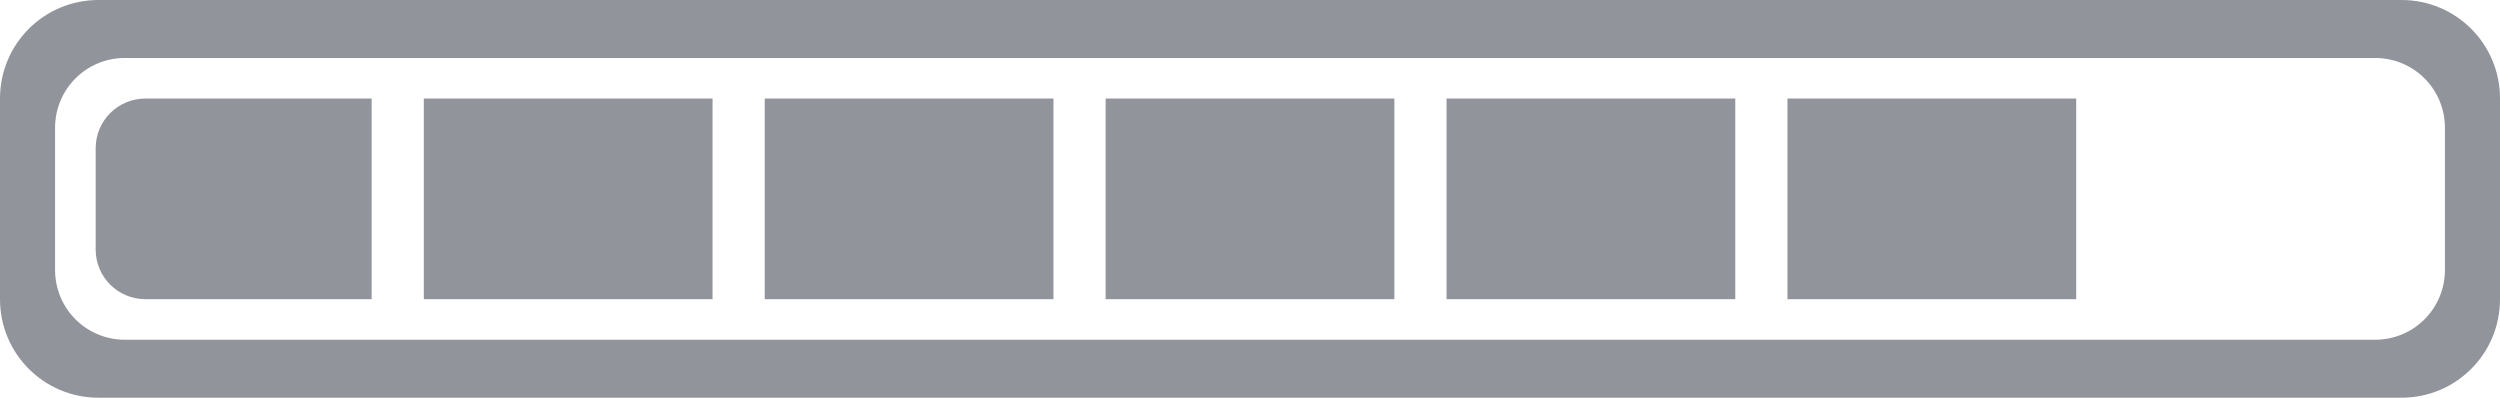
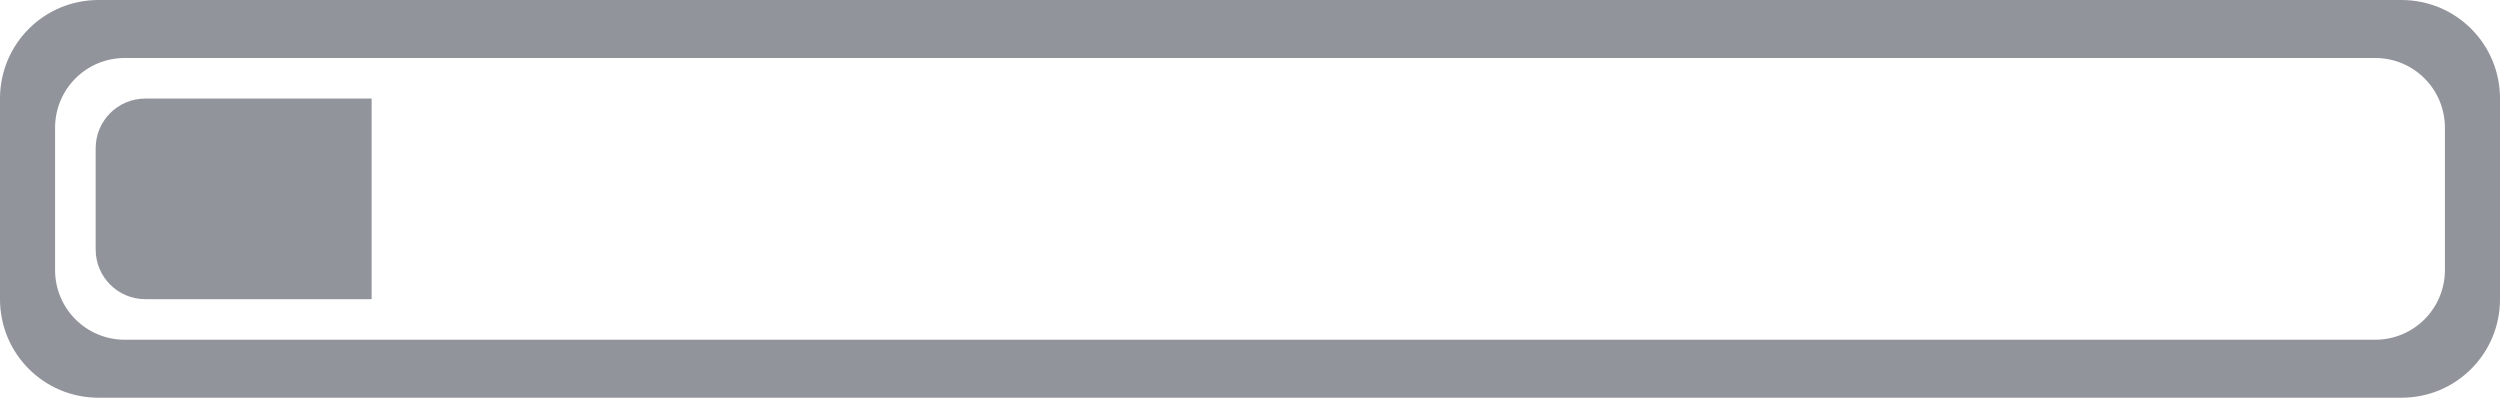
<svg xmlns="http://www.w3.org/2000/svg" width="226.733mm" height="36.071mm" viewBox="0 0 226.733 36.071" version="1.1" id="svg8">
  <defs id="defs2" />
  <g id="layer1" transform="translate(74.23864,-208.8407)">
-     <g id="g5350" transform="translate(-246.9126,-222.2295)">
-       <path id="rect4518" d="m 181.613,431.07 c -4.952,0 -8.939,3.987 -8.939,8.939 v 18.192 c 0,4.952 3.987,8.94 8.939,8.94 h 208.856 c 4.952,0 8.939,-3.988 8.939,-8.94 v -18.192 c 0,-4.952 -3.987,-8.939 -8.939,-8.939 z m 2.39,5.258 h 204.077 c 3.508,0 6.332,2.824 6.332,6.332 v 12.89 c 0,3.508 -2.824,6.332 -6.332,6.332 H 184.002 c -3.508,0 -6.333,-2.824 -6.333,-6.332 V 442.66 c 0,-3.508 2.825,-6.332 6.333,-6.332 z" style="opacity:1;fill:#92949c;fill-opacity:1;stroke:none;stroke-width:2.959;stroke-linecap:square;stroke-linejoin:miter;stroke-miterlimit:4;stroke-dasharray:none;stroke-dashoffset:0;stroke-opacity:0.922;paint-order:normal" />
-       <path id="path5274" d="m 185.859,440.009 c -2.498,0 -4.509,2.012 -4.509,4.509 v 9.176 c 0,2.498 2.011,4.509 4.509,4.509 h 20.52 v -18.194 z m 25.252,0 v 18.194 h 26.187 v -18.194 z m 30.918,0 v 18.194 h 26.187 v -18.194 z m 30.918,0 v 18.194 h 26.187 v -18.194 z m 30.919,0 v 18.194 h 26.187 v -18.194 z m 30.918,0 v 18.194 h 26.187 v -18.194 z" style="opacity:1;fill:#92949c;fill-opacity:1;stroke:none;stroke-width:2.019;stroke-linecap:square;stroke-linejoin:miter;stroke-miterlimit:4;stroke-dasharray:none;stroke-dashoffset:0;stroke-opacity:0.922;paint-order:normal" />
+     <g id="g5214" transform="translate(-111.1397,61.07617)">
+       <path id="rect4522" d="m 50.086,156.703 c -2.498,0 -4.509,2.012 -4.509,4.509 v 9.176 c 0,2.498 2.011,4.509 4.509,4.509 h 20.52 v -18.194 z" style="opacity:1;fill:#92949c;fill-opacity:1;stroke:none;stroke-width:2.821;stroke-linecap:square;stroke-linejoin:miter;stroke-miterlimit:4;stroke-dasharray:none;stroke-dashoffset:0;stroke-opacity:0.922;paint-order:normal" />
+       <path id="rect4518" d="m 45.84,147.765 c -4.952,0 -8.939,3.987 -8.939,8.939 v 18.192 c 0,4.952 3.987,8.94 8.939,8.94 H 254.696 c 4.952,0 8.939,-3.988 8.939,-8.94 v -18.192 c 0,-4.952 -3.987,-8.939 -8.939,-8.939 z m 2.39,5.258 H 252.306 c 3.508,0 6.332,2.824 6.332,6.332 v 12.89 c 0,3.508 -2.824,6.332 -6.332,6.332 H 48.229 c -3.508,0 -6.333,-2.824 -6.333,-6.332 V 159.355 c 0,-3.508 2.825,-6.332 6.333,-6.332 z" style="opacity:1;fill:#92949c;fill-opacity:1;stroke:none;stroke-width:2.959;stroke-linecap:square;stroke-linejoin:miter;stroke-miterlimit:4;stroke-dasharray:none;stroke-dashoffset:0;stroke-opacity:0.922;paint-order:normal" />
    </g>
  </g>
</svg>
